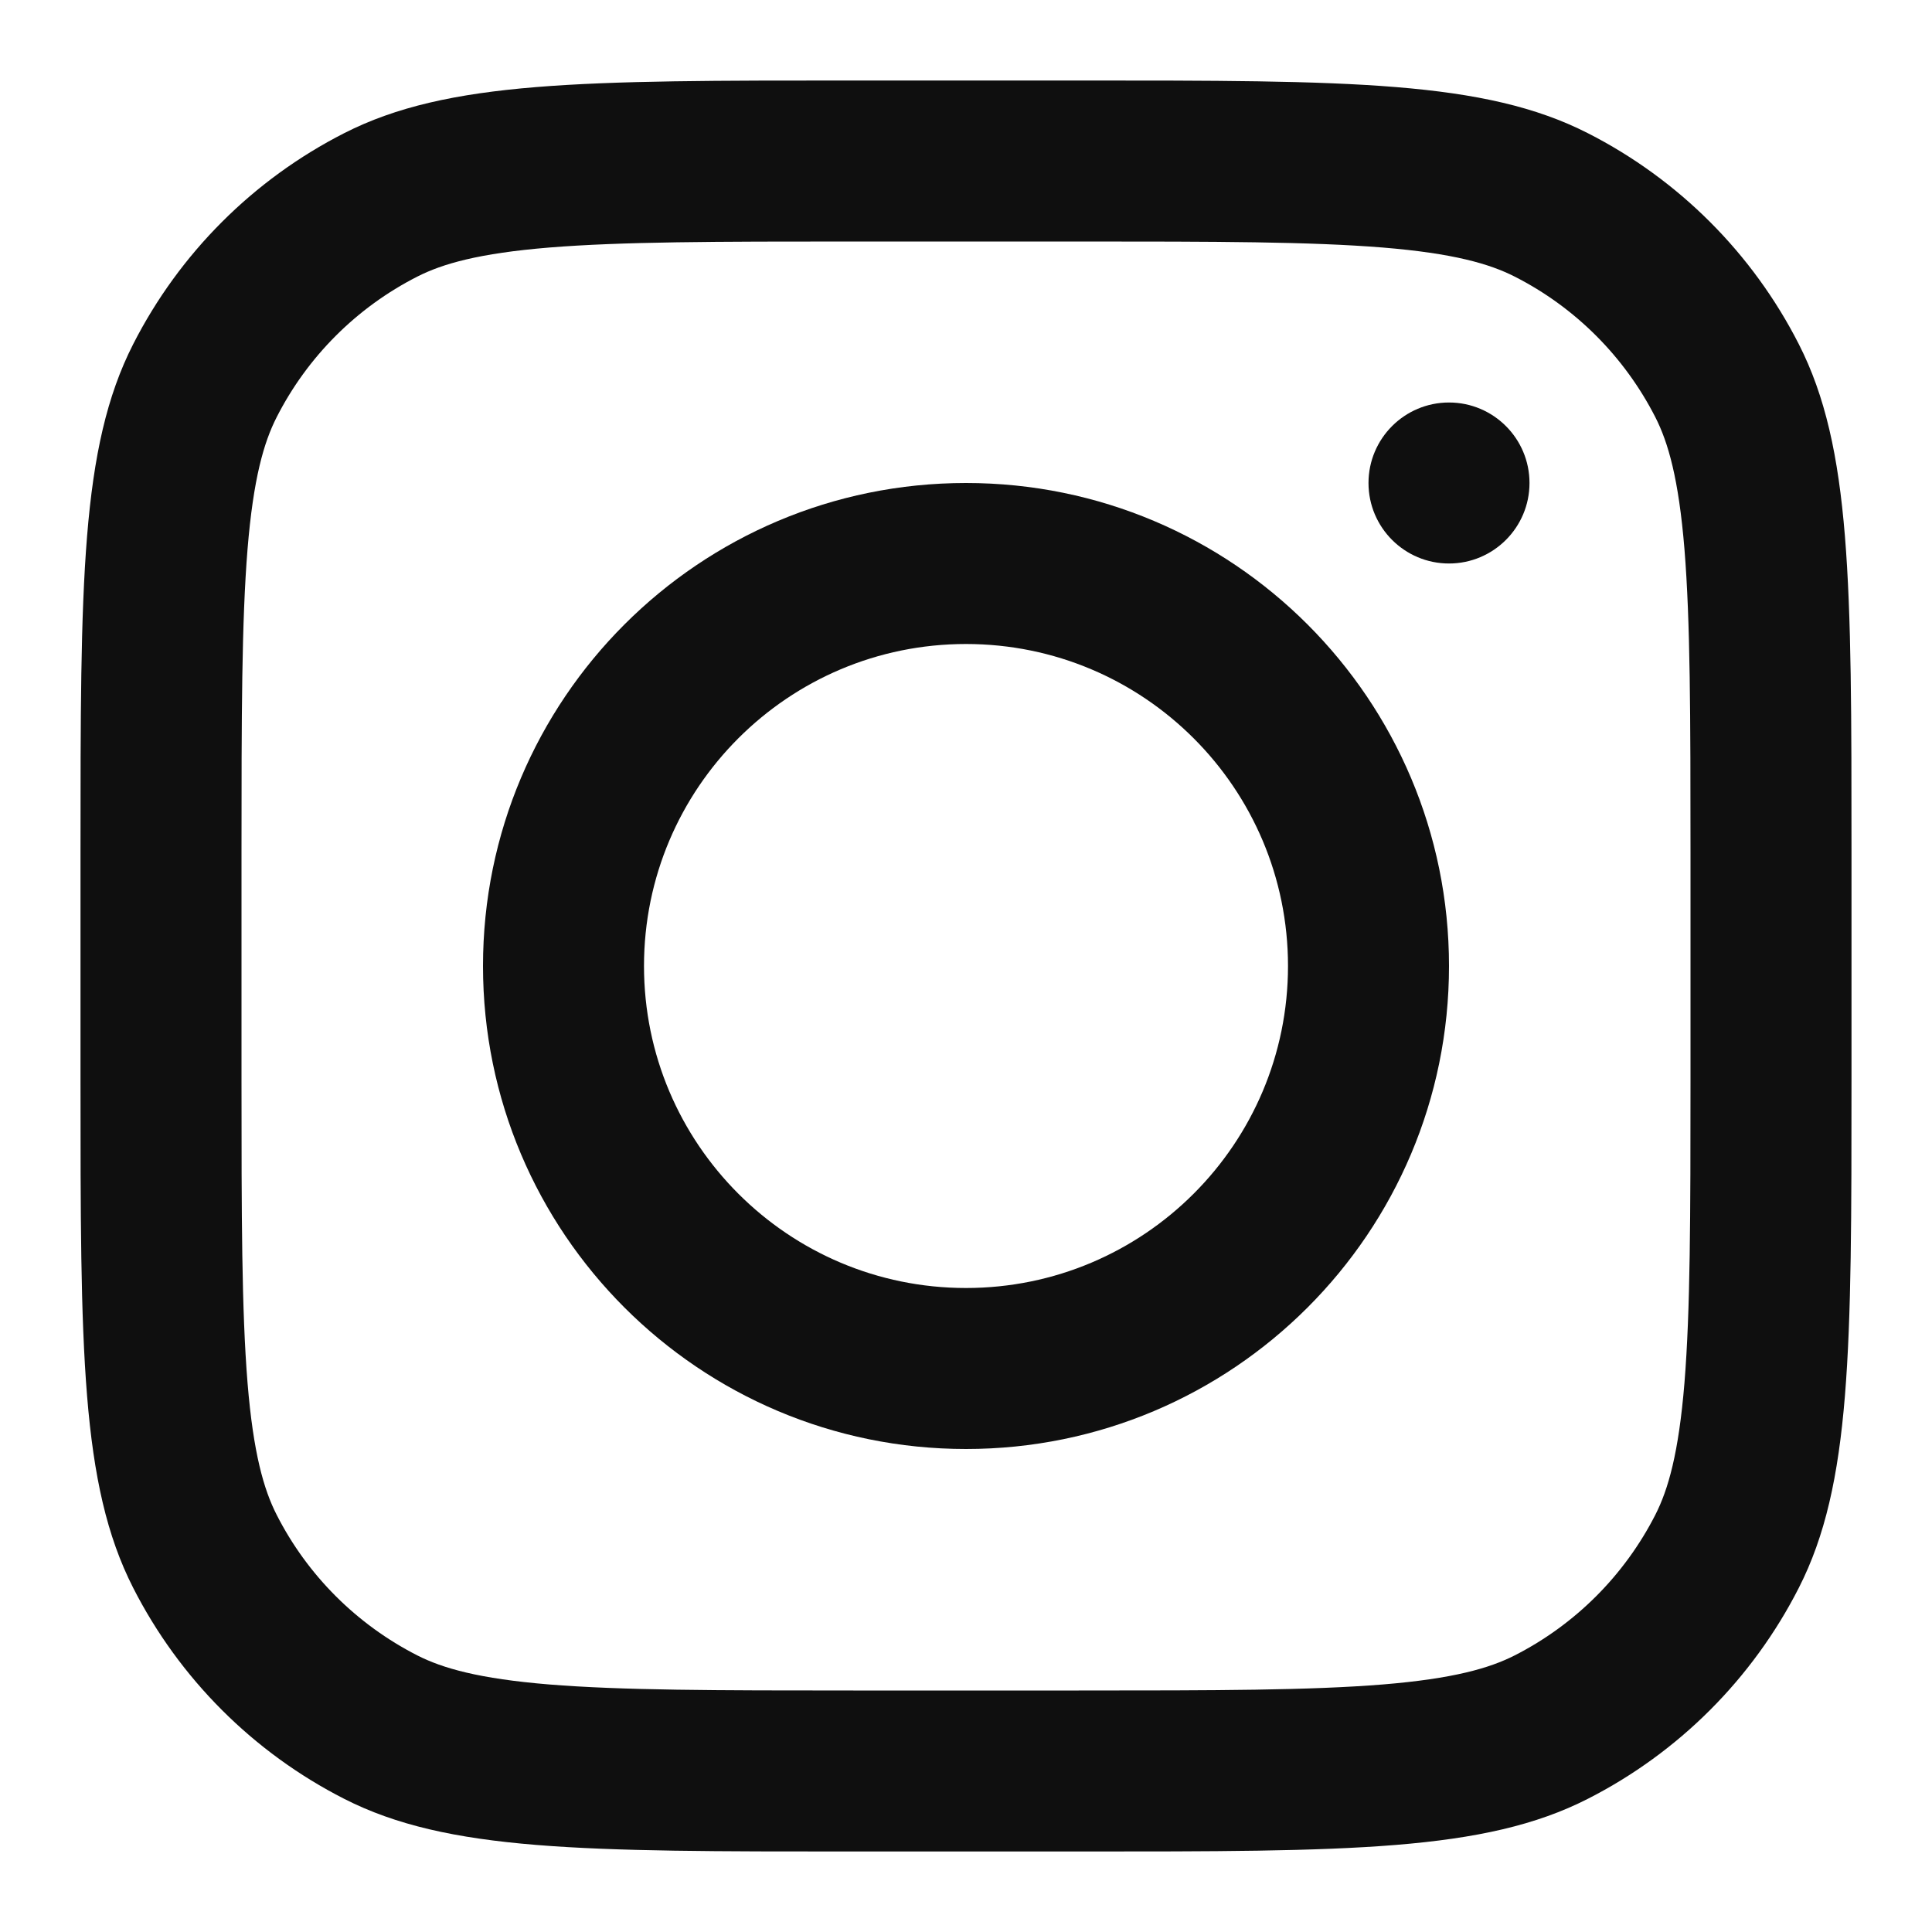
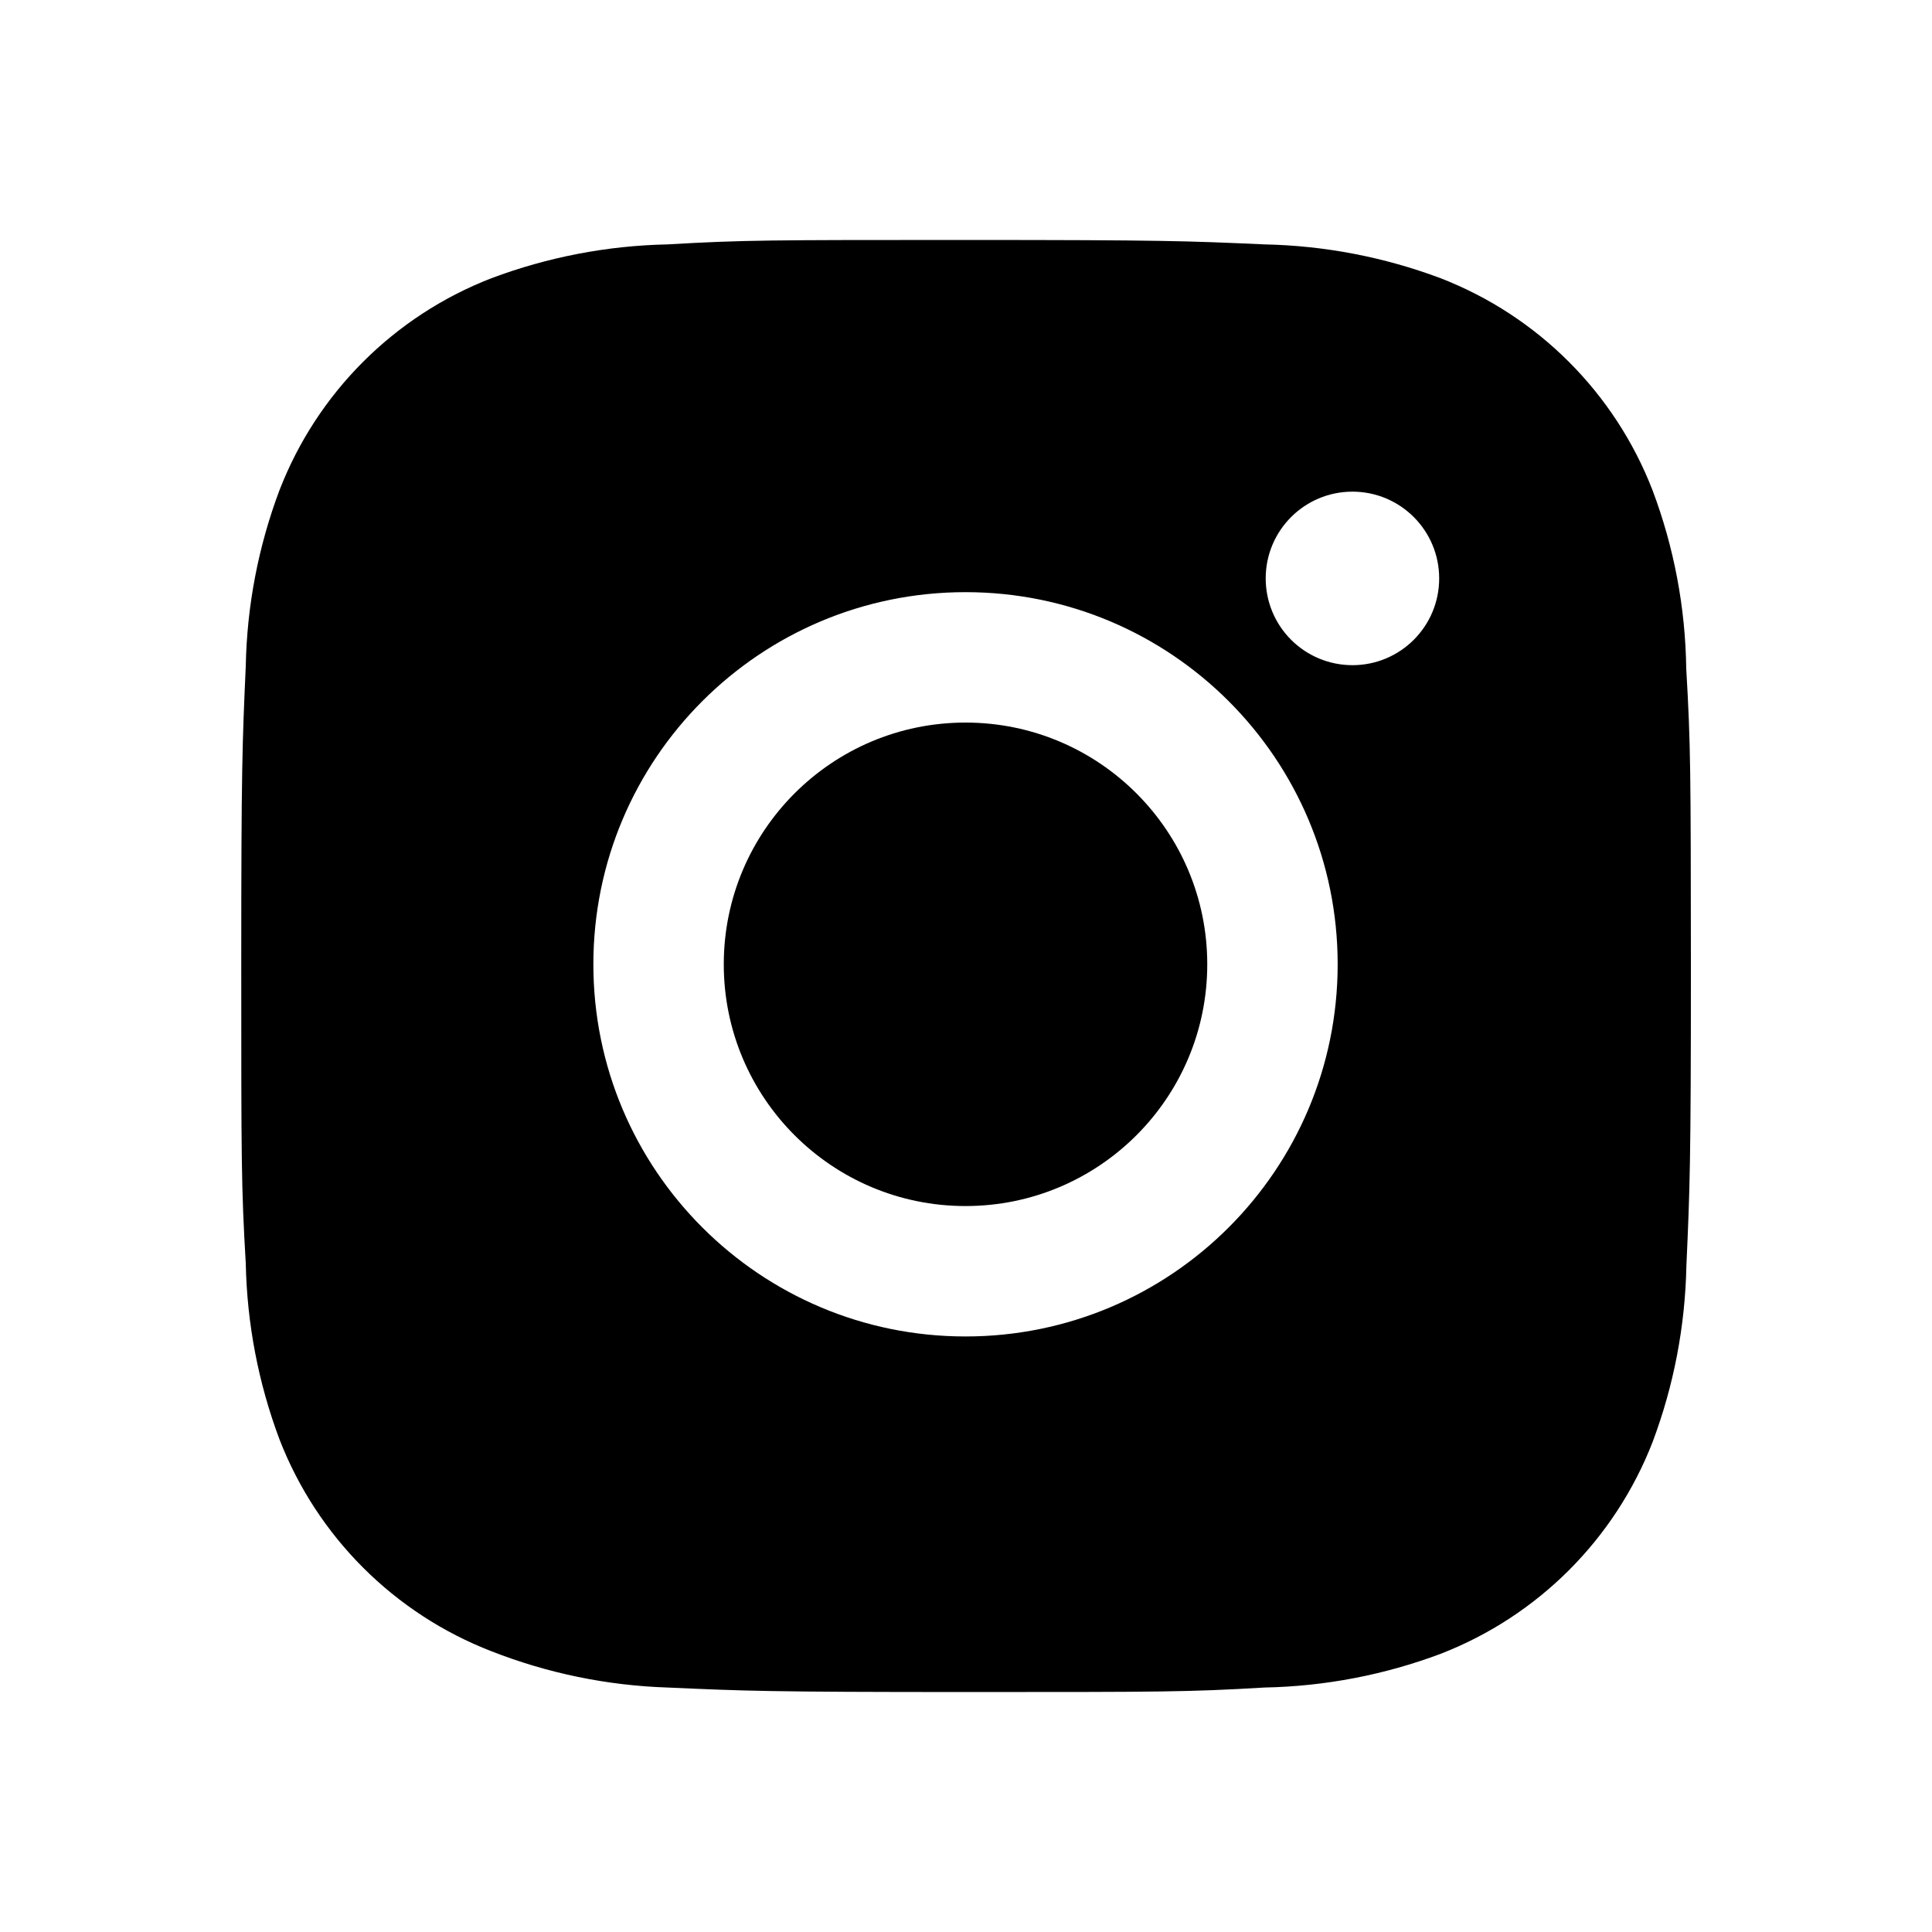
- <svg xmlns="http://www.w3.org/2000/svg" width="64px" height="64px" viewBox="0 0 24 24" fill="none">
+ <svg xmlns="http://www.w3.org/2000/svg" fill="#000000" width="256px" height="256px" viewBox="0 0 24 24">
  <g id="SVGRepo_bgCarrier" stroke-width="0" />
  <g id="SVGRepo_tracerCarrier" stroke-linecap="round" stroke-linejoin="round" />
  <g id="SVGRepo_iconCarrier">
-     <path fill-rule="evenodd" clip-rule="evenodd" d="M12 18C15.314 18 18 15.314 18 12C18 8.686 15.314 6 12 6C8.686 6 6 8.686 6 12C6 15.314 8.686 18 12 18ZM12 16C14.209 16 16 14.209 16 12C16 9.791 14.209 8 12 8C9.791 8 8 9.791 8 12C8 14.209 9.791 16 12 16Z" fill="#0F0F0F" />
-     <path d="M18 5C17.448 5 17 5.448 17 6C17 6.552 17.448 7 18 7C18.552 7 19 6.552 19 6C19 5.448 18.552 5 18 5Z" fill="#0F0F0F" />
-     <path fill-rule="evenodd" clip-rule="evenodd" d="M1.654 4.276C1 5.56 1 7.24 1 10.6V13.4C1 16.76 1 18.441 1.654 19.724C2.229 20.853 3.147 21.771 4.276 22.346C5.56 23 7.24 23 10.6 23H13.4C16.76 23 18.441 23 19.724 22.346C20.853 21.771 21.771 20.853 22.346 19.724C23 18.441 23 16.76 23 13.4V10.6C23 7.24 23 5.56 22.346 4.276C21.771 3.147 20.853 2.229 19.724 1.654C18.441 1 16.76 1 13.4 1H10.6C7.24 1 5.56 1 4.276 1.654C3.147 2.229 2.229 3.147 1.654 4.276ZM13.4 3H10.6C8.887 3 7.722 3.002 6.822 3.075C5.945 3.147 5.497 3.277 5.184 3.436C4.431 3.819 3.819 4.431 3.436 5.184C3.277 5.497 3.147 5.945 3.075 6.822C3.002 7.722 3 8.887 3 10.6V13.4C3 15.113 3.002 16.278 3.075 17.178C3.147 18.055 3.277 18.503 3.436 18.816C3.819 19.569 4.431 20.18 5.184 20.564C5.497 20.723 5.945 20.853 6.822 20.925C7.722 20.998 8.887 21 10.6 21H13.4C15.113 21 16.278 20.998 17.178 20.925C18.055 20.853 18.503 20.723 18.816 20.564C19.569 20.18 20.18 19.569 20.564 18.816C20.723 18.503 20.853 18.055 20.925 17.178C20.998 16.278 21 15.113 21 13.4V10.6C21 8.887 20.998 7.722 20.925 6.822C20.853 5.945 20.723 5.497 20.564 5.184C20.18 4.431 19.569 3.819 18.816 3.436C18.503 3.277 18.055 3.147 17.178 3.075C16.278 3.002 15.113 3 13.4 3Z" fill="#0F0F0F" />
+     <path d="M20.947 8.305a6.53 6.53 0 0 0-.419-2.216 4.61 4.61 0 0 0-2.633-2.633 6.606 6.606 0 0 0-2.186-.42c-.962-.043-1.267-.055-3.709-.055s-2.755 0-3.71.055a6.606 6.606 0 0 0-2.185.42 4.607 4.607 0 0 0-2.633 2.633 6.554 6.554 0 0 0-.419 2.185c-.043.963-.056 1.268-.056 3.71s0 2.754.056 3.71c.015.748.156 1.486.419 2.187a4.61 4.61 0 0 0 2.634 2.632 6.584 6.584 0 0 0 2.185.45c.963.043 1.268.056 3.71.056s2.755 0 3.71-.056a6.59 6.59 0 0 0 2.186-.419 4.615 4.615 0 0 0 2.633-2.633c.263-.7.404-1.438.419-2.187.043-.962.056-1.267.056-3.71-.002-2.442-.002-2.752-.058-3.709zm-8.953 8.297c-2.554 0-4.623-2.069-4.623-4.623s2.069-4.623 4.623-4.623a4.623 4.623 0 0 1 0 9.246zm4.807-8.339a1.077 1.077 0 0 1-1.078-1.078 1.077 1.077 0 1 1 2.155 0c0 .596-.482 1.078-1.077 1.078z" />
+     <circle cx="11.994" cy="11.979" r="3.003" />
  </g>
</svg>
